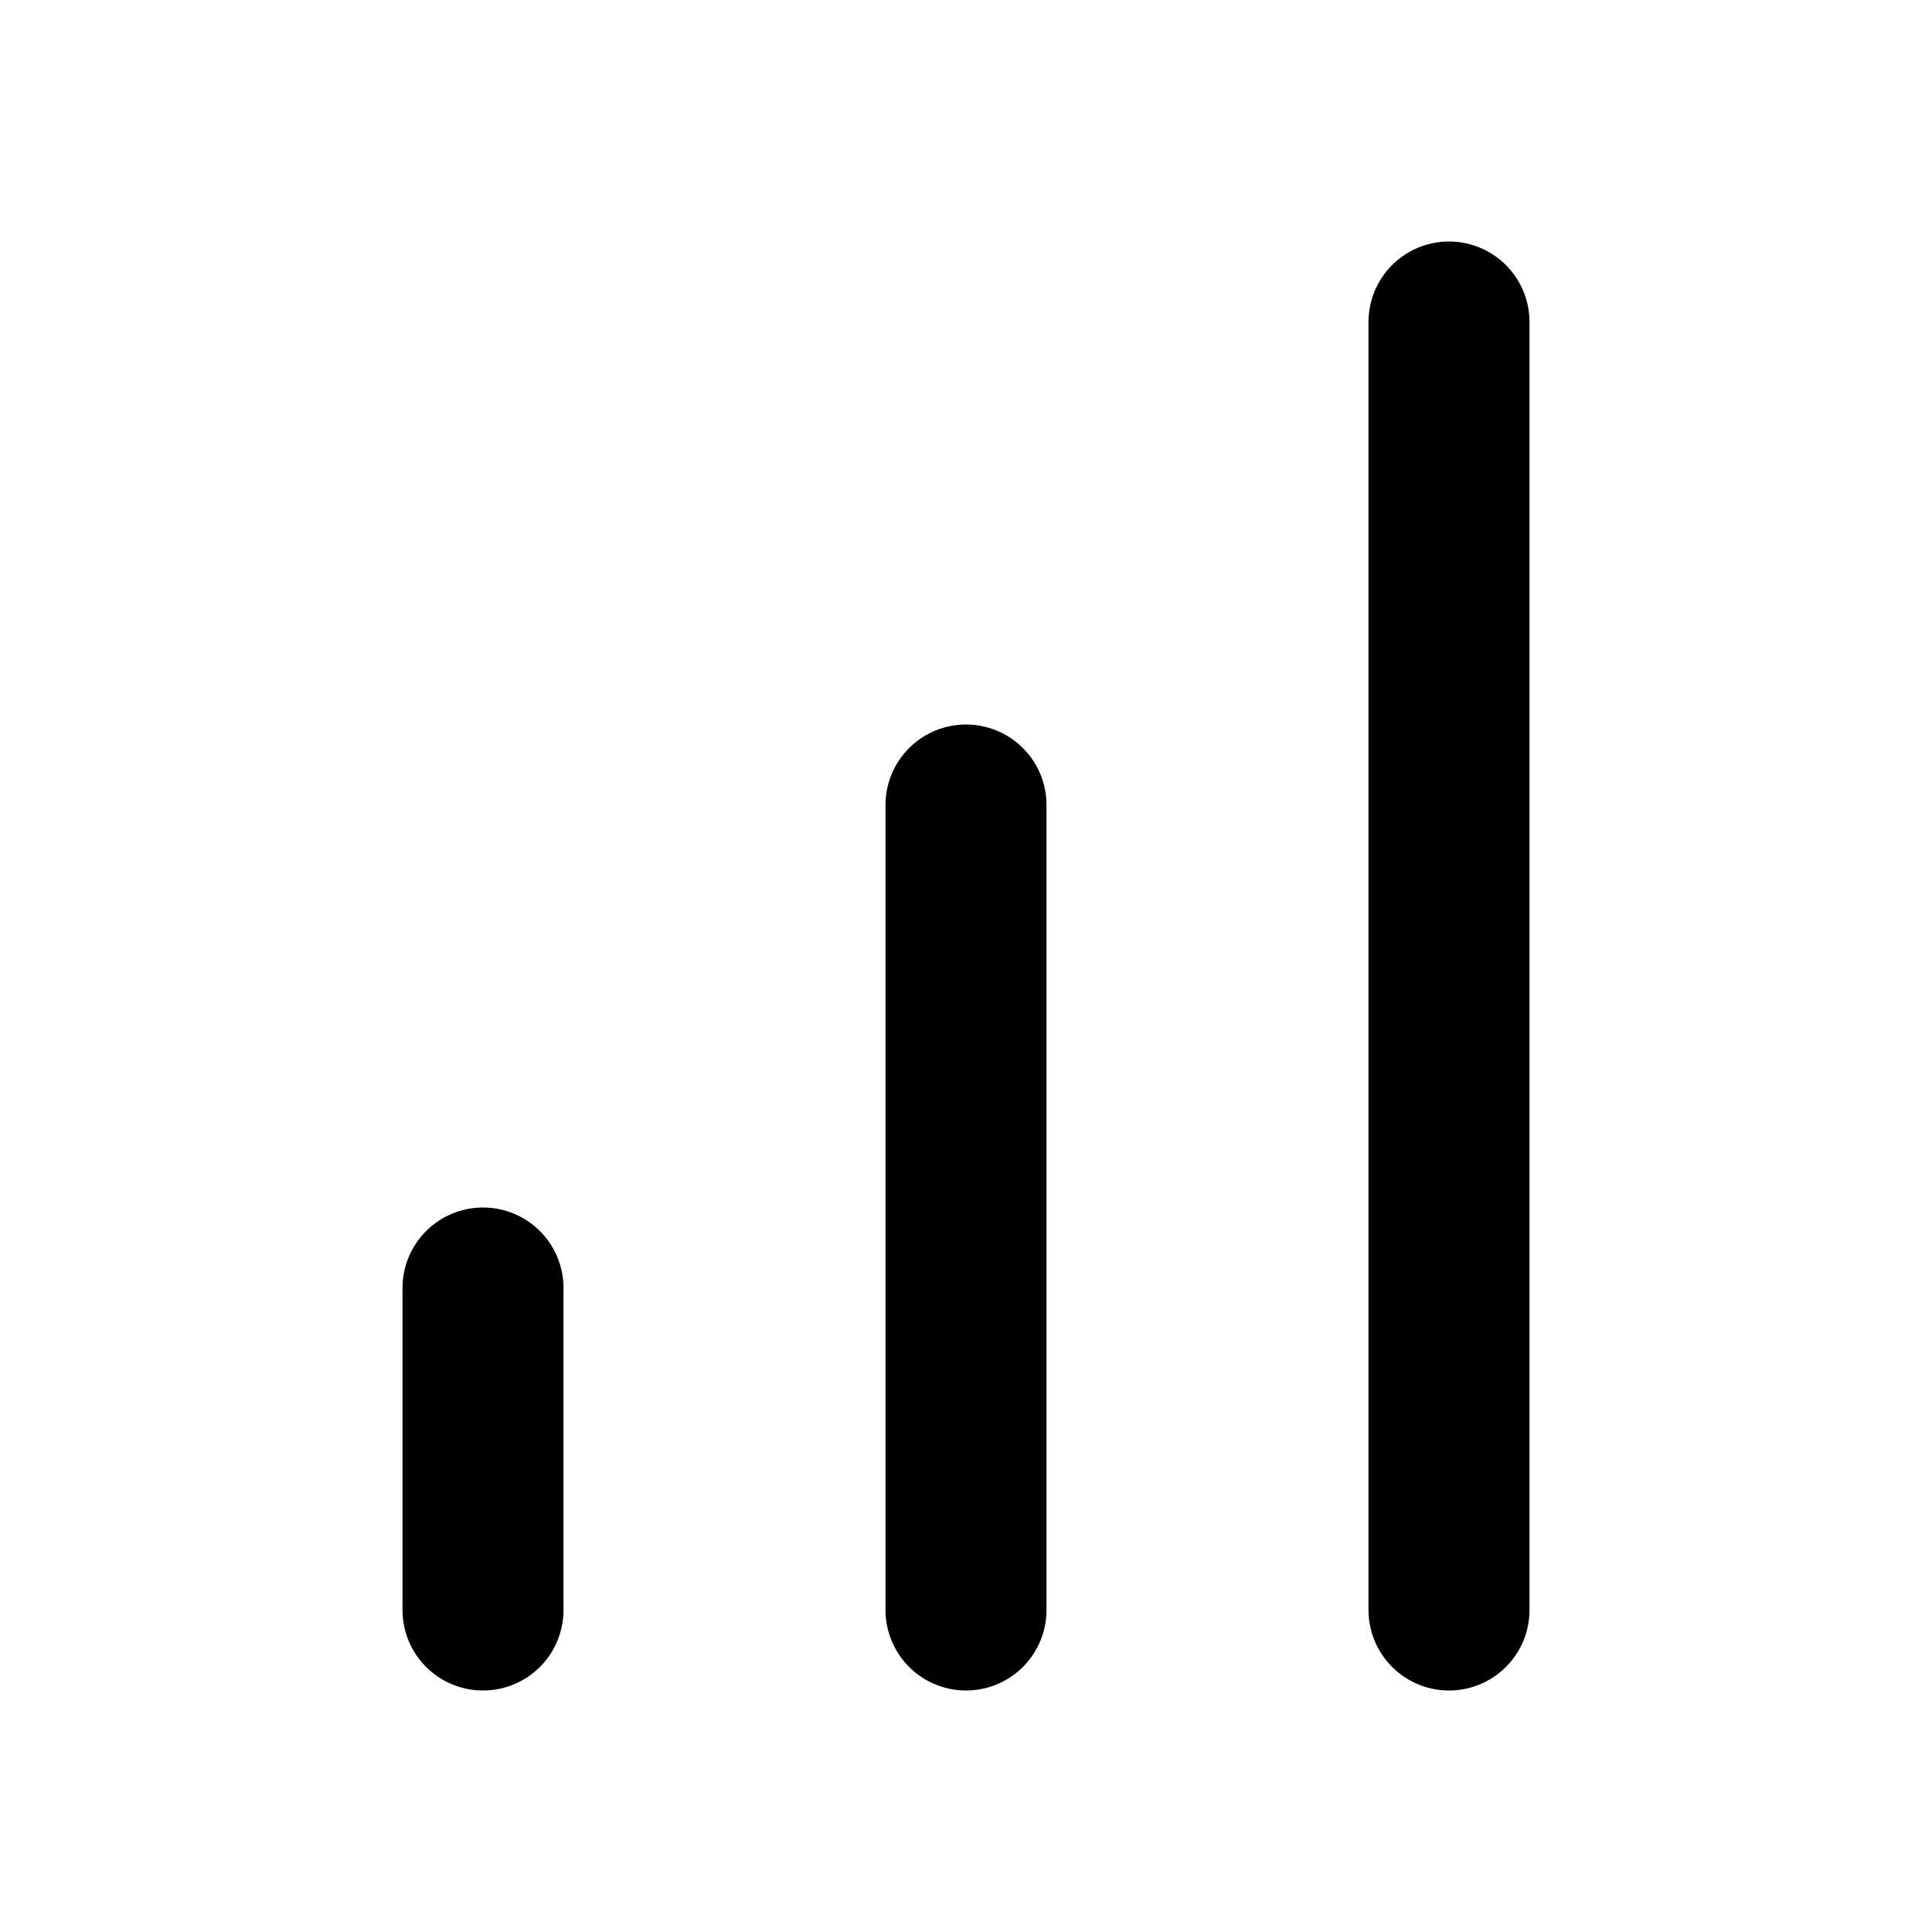
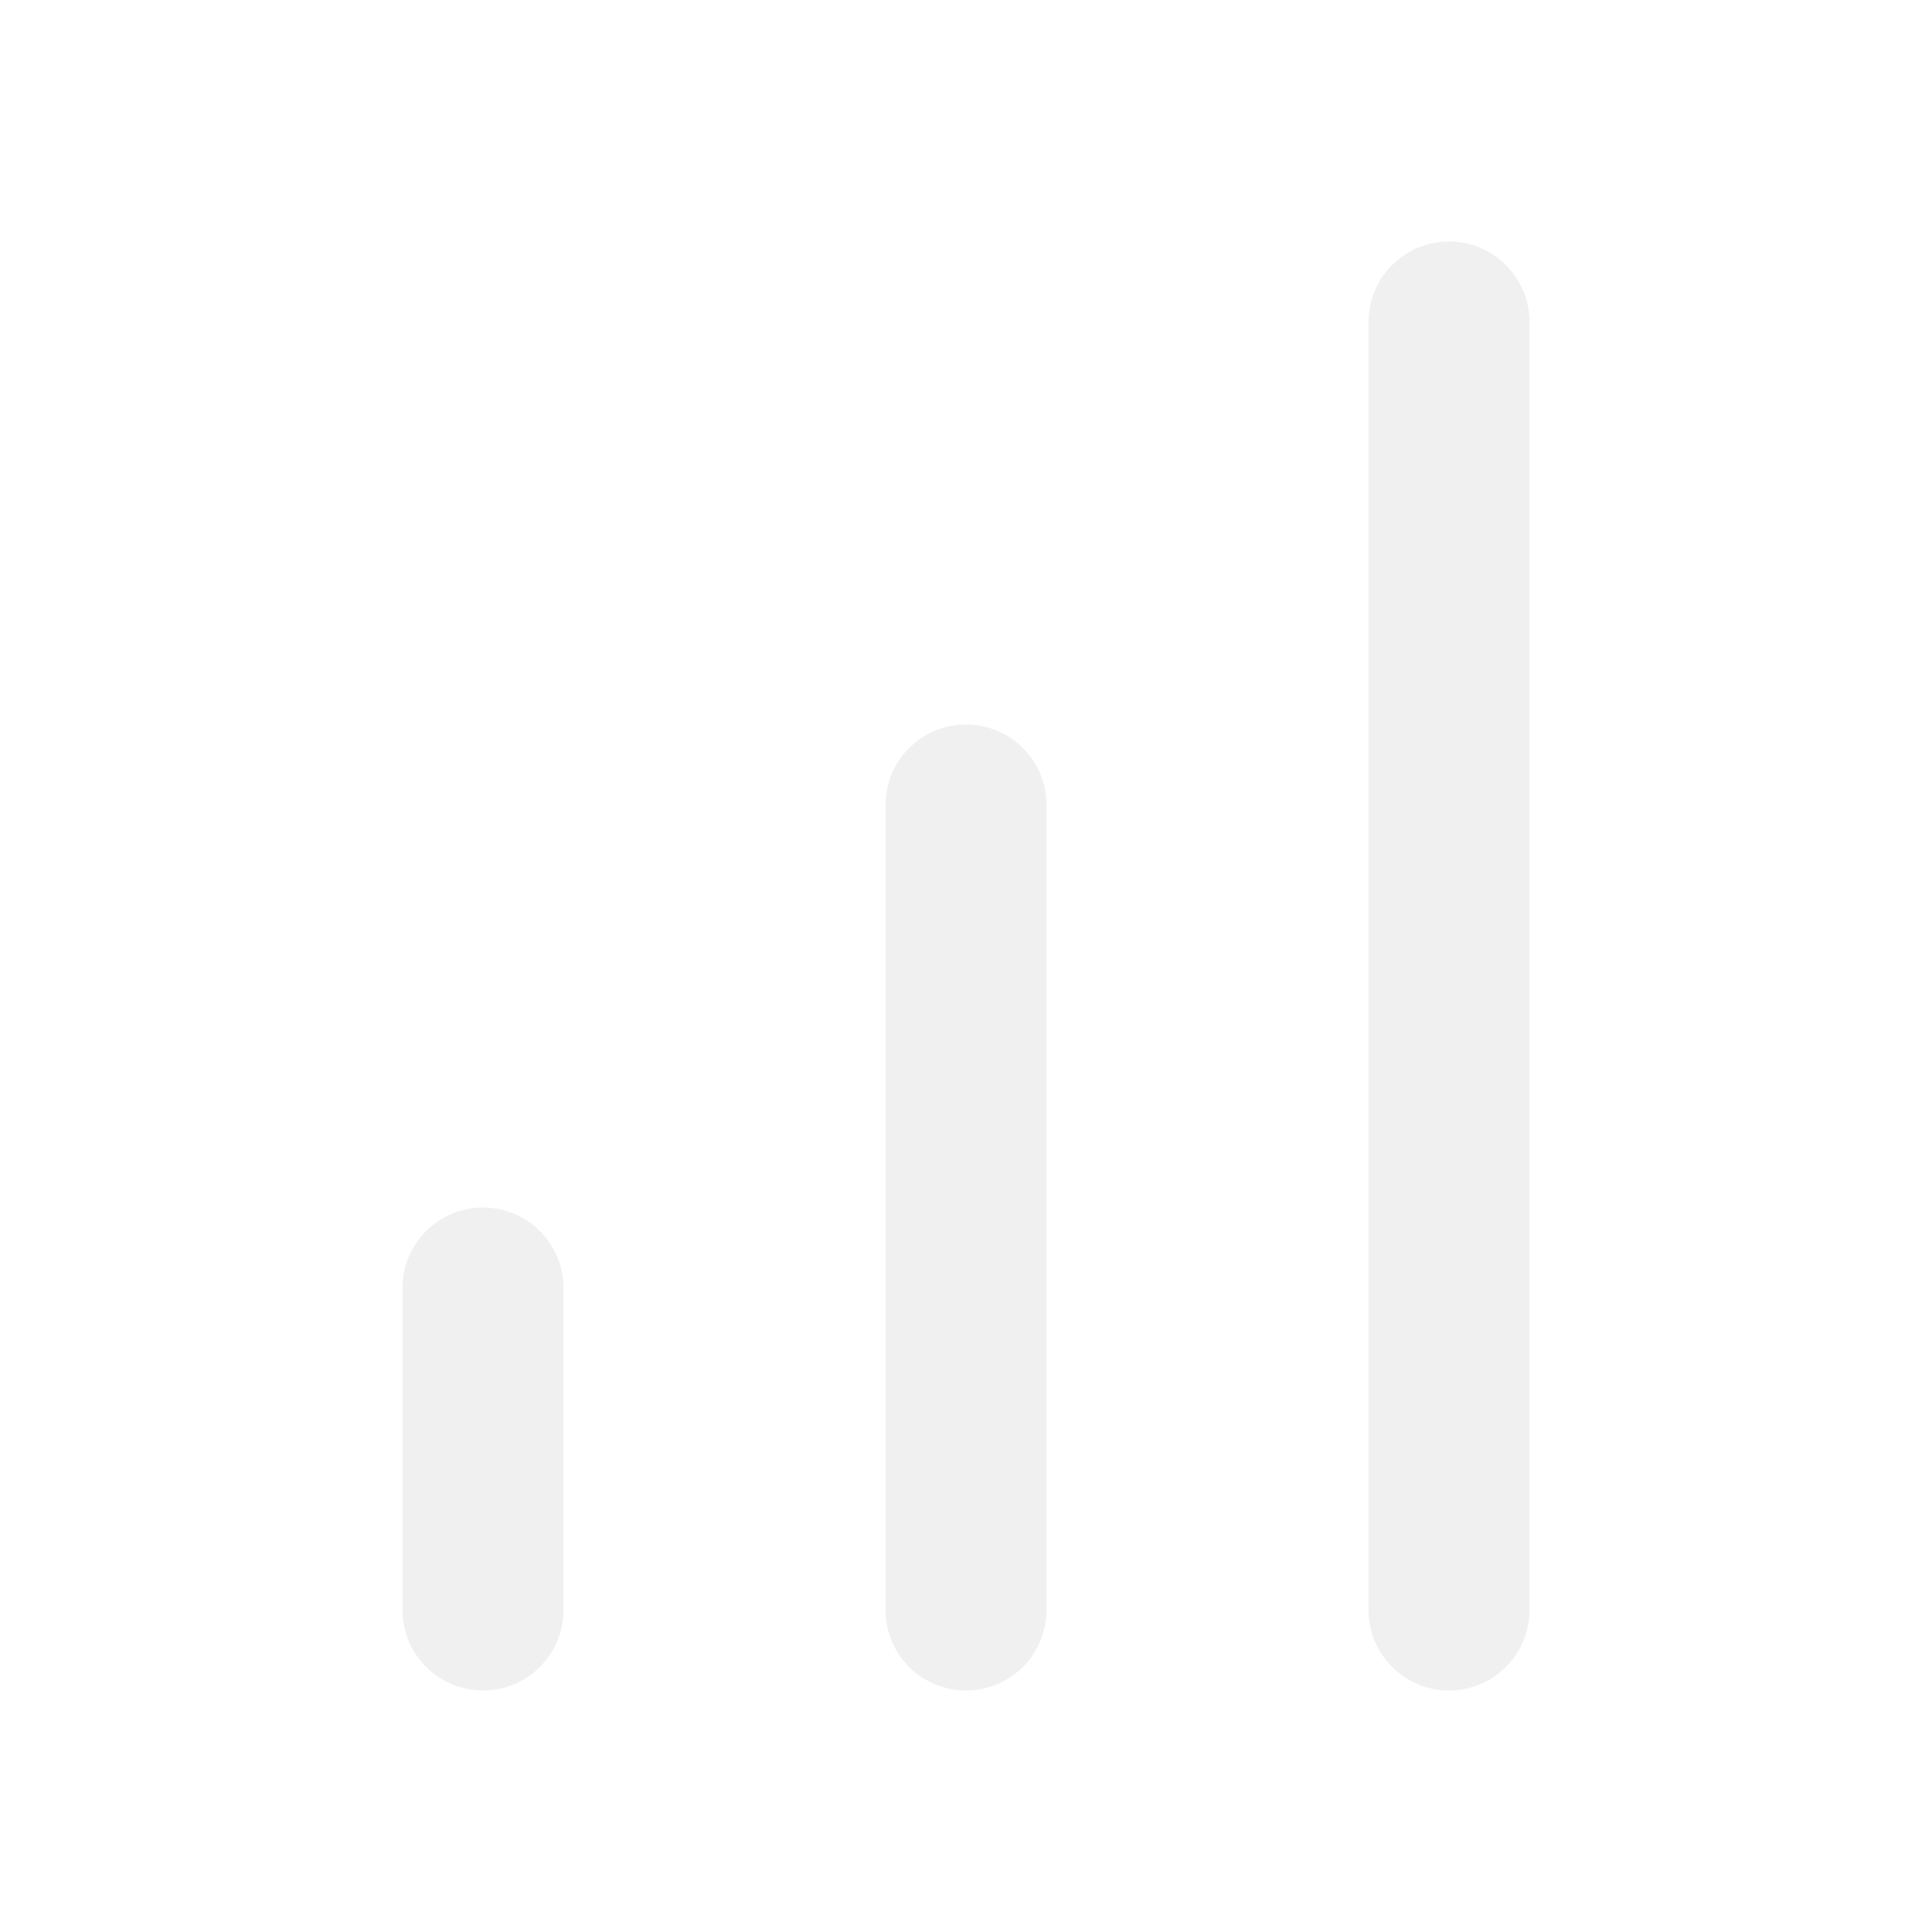
- <svg xmlns="http://www.w3.org/2000/svg" width="24" height="24" viewBox="0 0 24 24" fill="none" stroke="currentColor" stroke-width="2" stroke-linecap="round" stroke-linejoin="round" class="feather feather-bar-chart">
+ <svg xmlns="http://www.w3.org/2000/svg" width="20" height="20" viewBox="0 0 24 24" fill="none" stroke="#f0f0f0" stroke-width="2" stroke-linecap="round" stroke-linejoin="round" class="feather feather-bar-chart">
  <line x1="12" y1="20" x2="12" y2="10" />
  <line x1="18" y1="20" x2="18" y2="4" />
  <line x1="6" y1="20" x2="6" y2="16" />
</svg>
